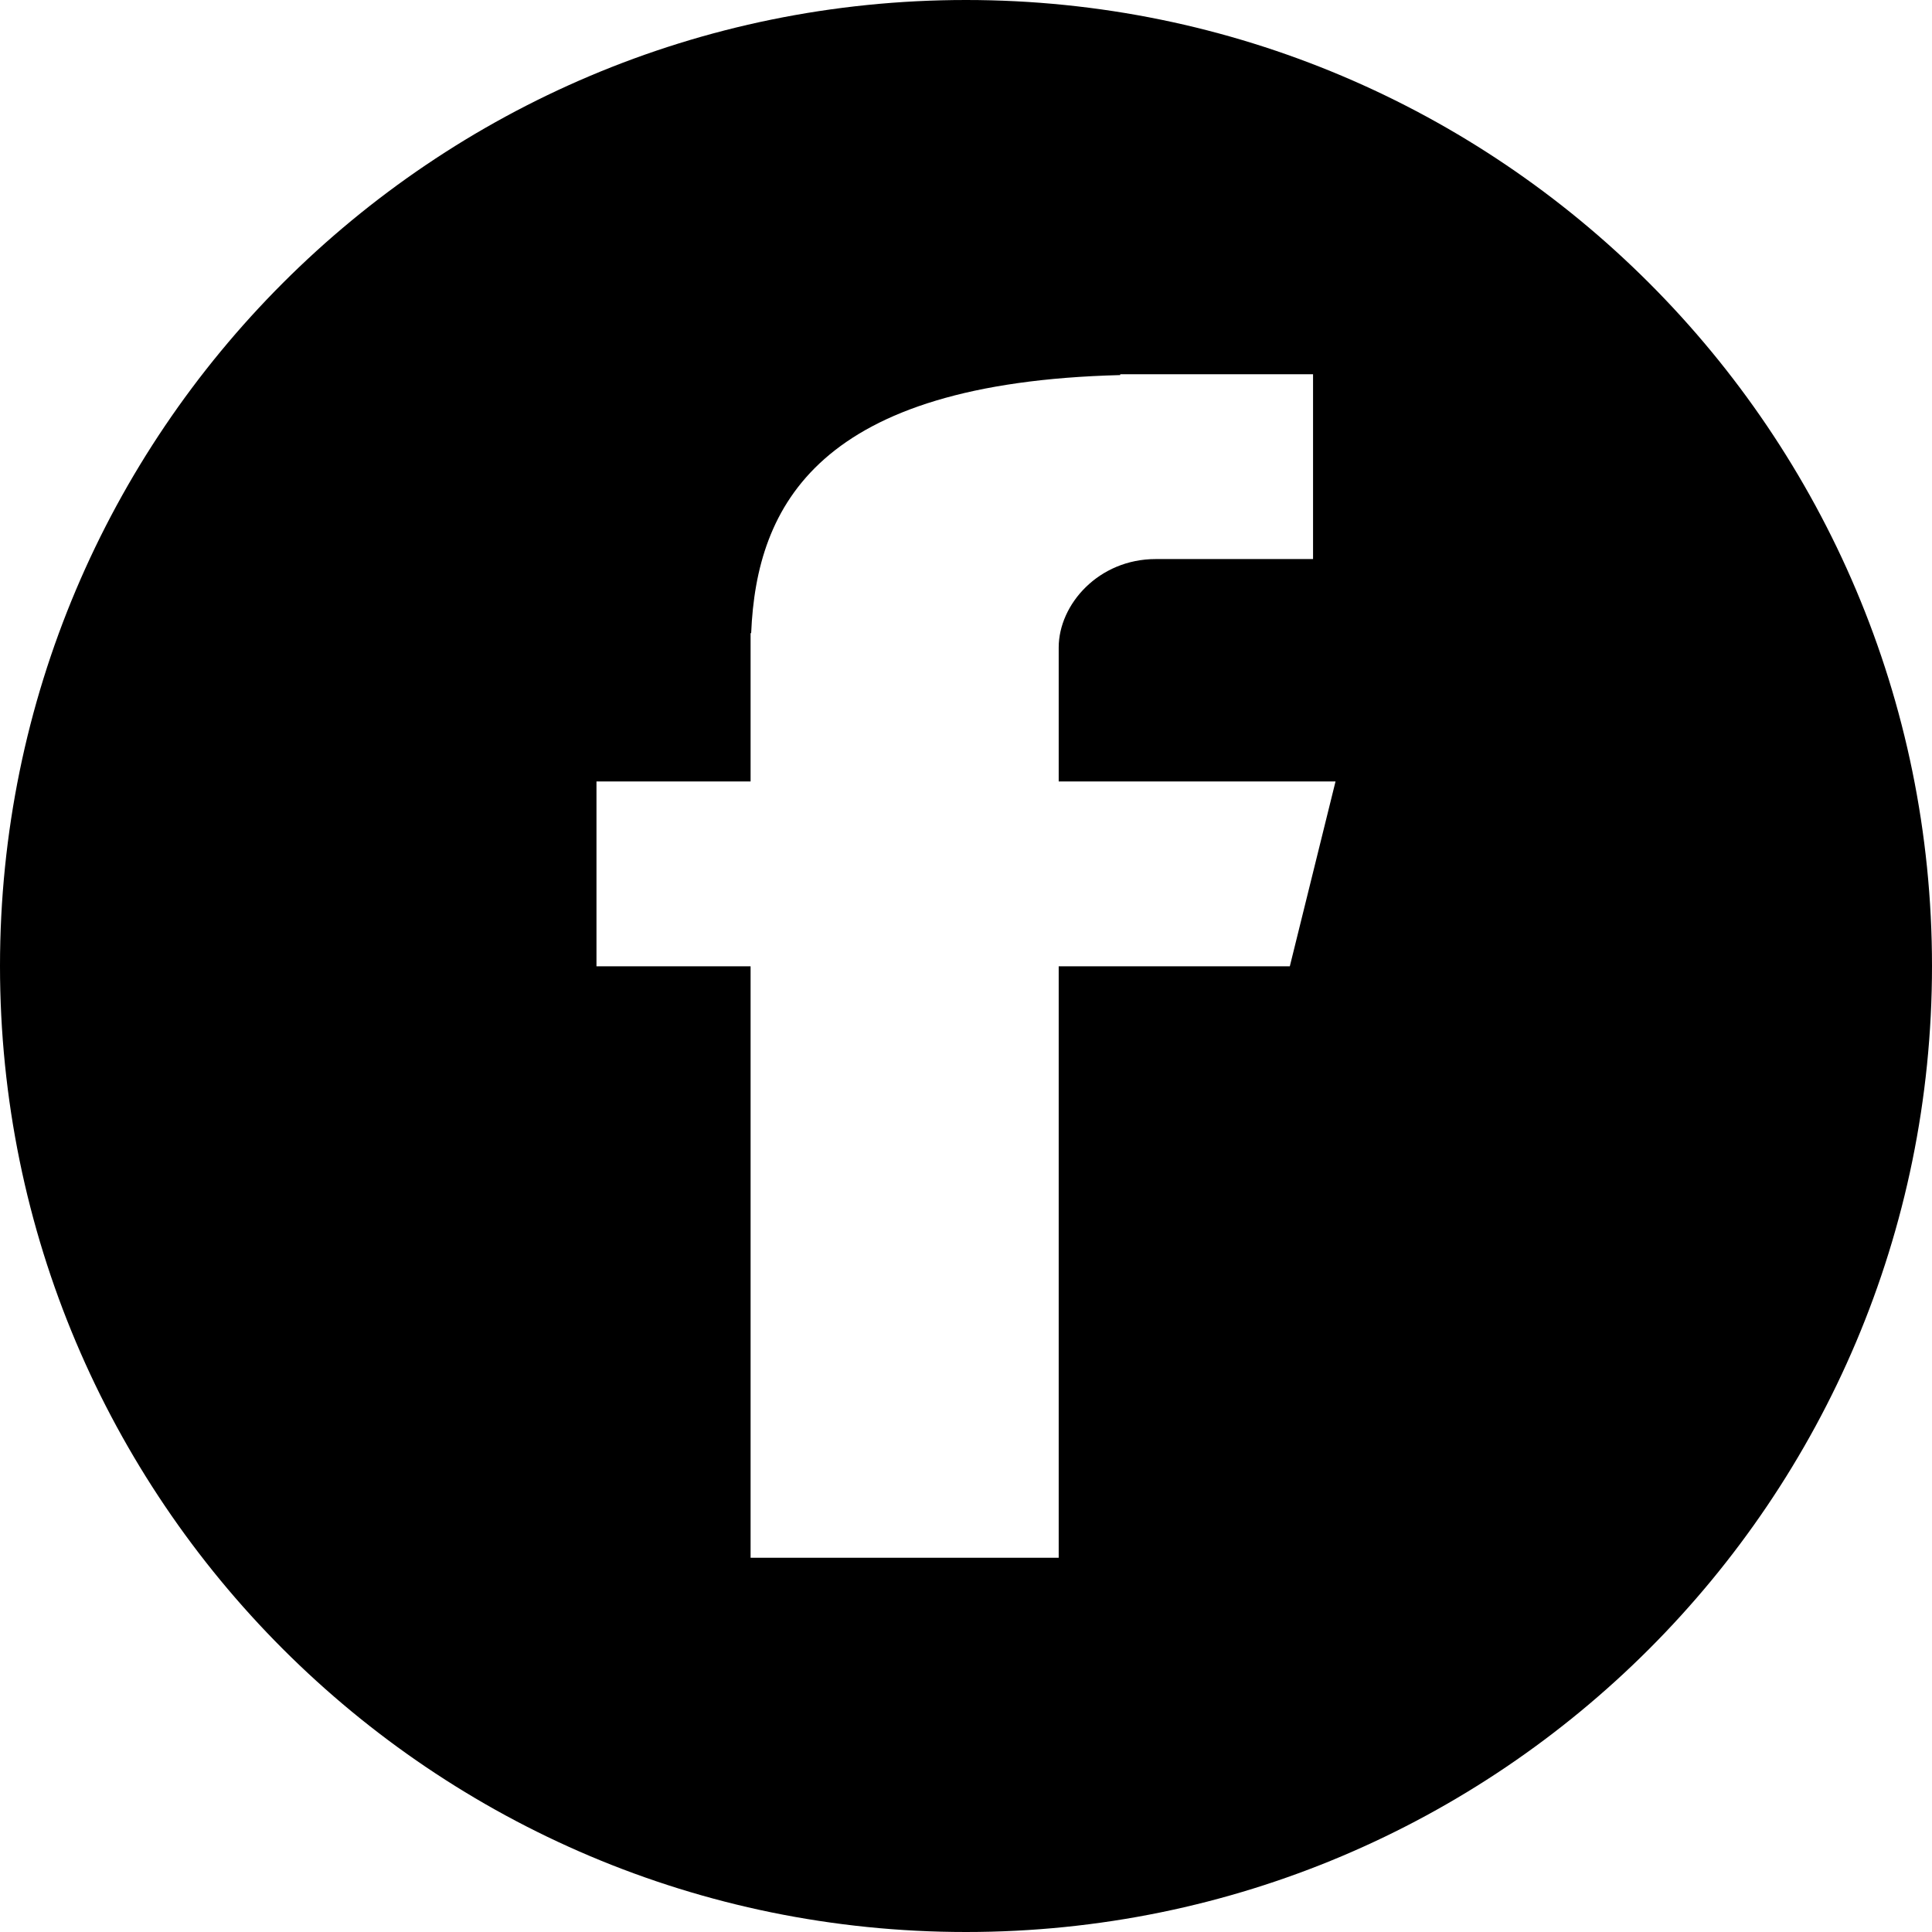
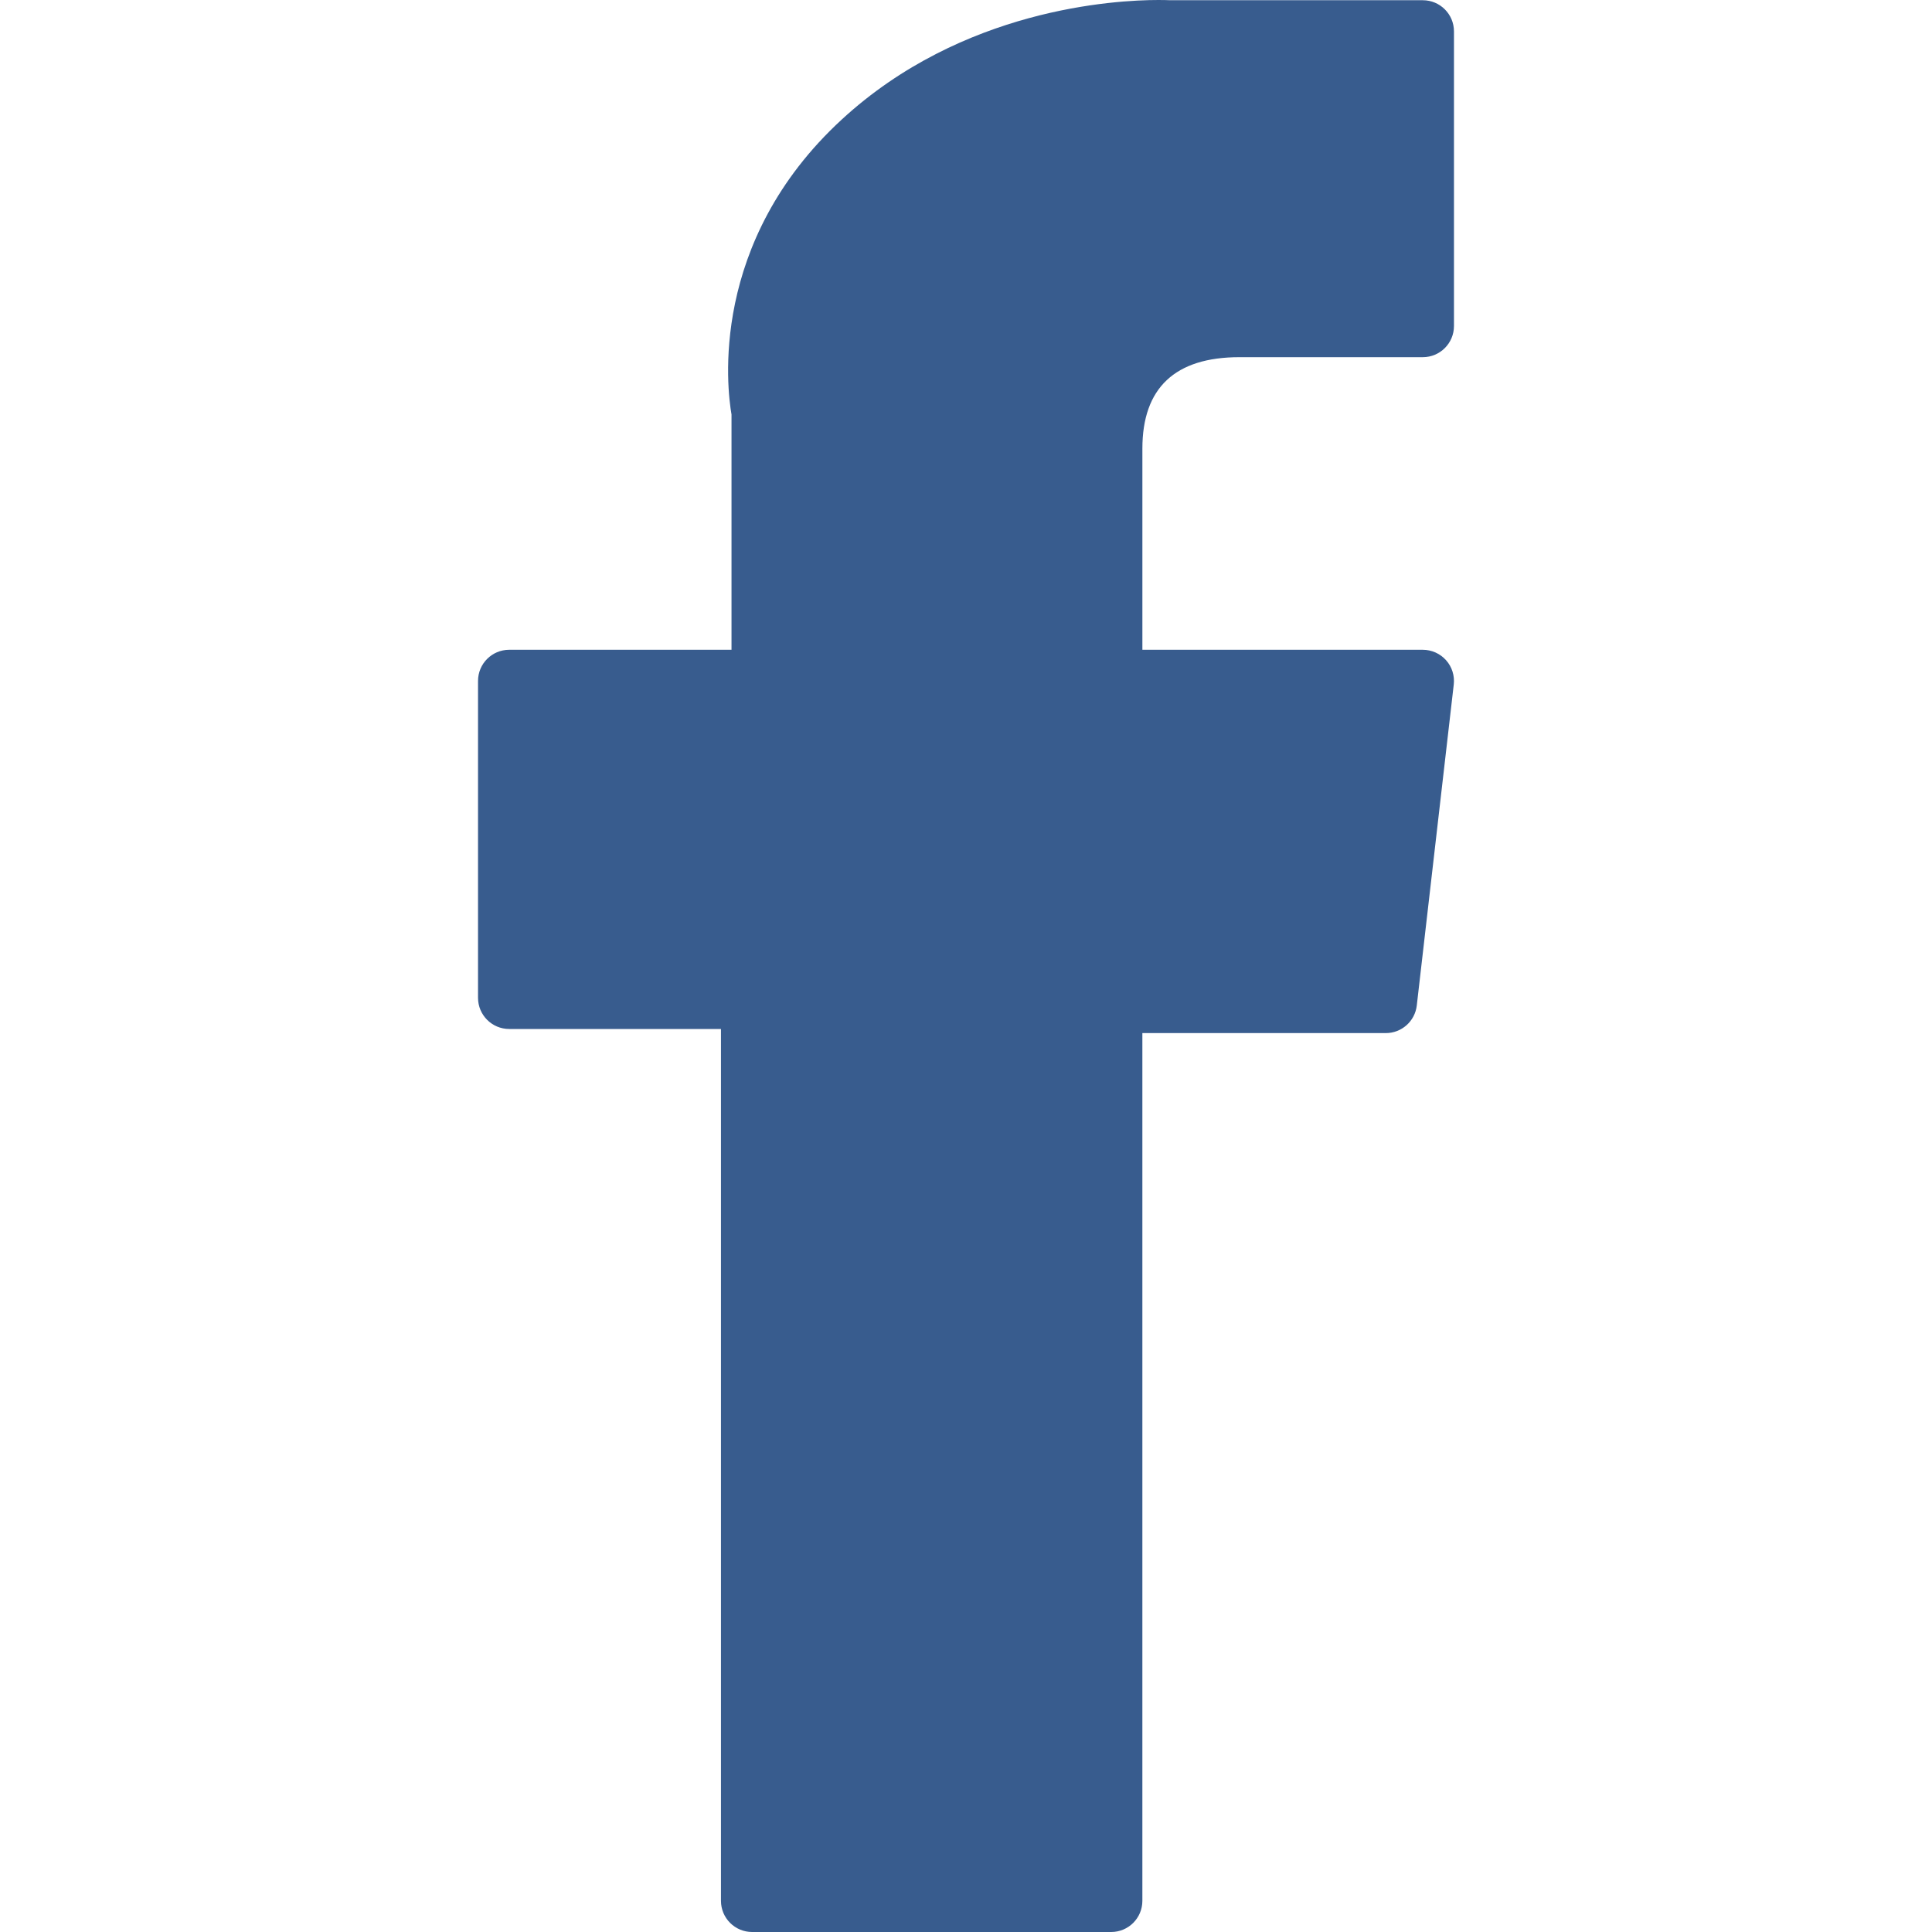
- <svg xmlns="http://www.w3.org/2000/svg" preserveAspectRatio="xMidYMid" viewBox="0 0 512 512" fill="{{ .fill }}" width="{{ .size }}" height="{{ .size }}">
-   <path class="cls-1" d="M256.000,512.000 C114.615,512.000 0.000,397.385 0.000,256.000 C0.000,114.615 114.615,0.000 256.000,0.000 C397.385,0.000 512.000,114.615 512.000,256.000 C512.000,397.385 397.385,512.000 256.000,512.000 ZM306.278,148.156 L347.971,148.156 L347.971,99.178 L296.872,99.178 L296.872,99.399 C216.915,101.427 200.489,133.790 199.066,167.788 L198.914,167.788 L198.914,207.099 L158.072,207.099 L158.072,256.076 L198.914,256.076 L198.914,412.822 L280.566,412.822 L280.566,256.076 L341.816,256.076 L353.928,207.099 L280.566,207.099 L280.566,171.607 C280.566,160.169 291.149,148.156 306.278,148.156 Z" />
+ <svg xmlns="http://www.w3.org/2000/svg" preserveAspectRatio="xMidYMid" viewBox="0 0 512 512" width="{{ .width }}" height="{{ .height }}">
+   <path style="fill:#385C8E;" d="M134.941,272.691h56.123v231.051c0,4.562,3.696,8.258,8.258,8.258h95.159 c4.562,0,8.258-3.696,8.258-8.258V273.78h64.519c4.195,0,7.725-3.148,8.204-7.315l9.799-85.061c0.269-2.34-0.472-4.684-2.038-6.44 c-1.567-1.757-3.81-2.763-6.164-2.763h-74.316V118.88c0-16.073,8.654-24.224,25.726-24.224c2.433,0,48.59,0,48.59,0 c4.562,0,8.258-3.698,8.258-8.258V8.319c0-4.562-3.696-8.258-8.258-8.258h-66.965C309.622,0.038,308.573,0,307.027,0 c-11.619,0-52.006,2.281-83.909,31.63c-35.348,32.524-30.434,71.465-29.26,78.217v62.352h-58.918c-4.562,0-8.258,3.696-8.258,8.258 v83.975C126.683,268.993,130.379,272.691,134.941,272.691z" />
</svg>
